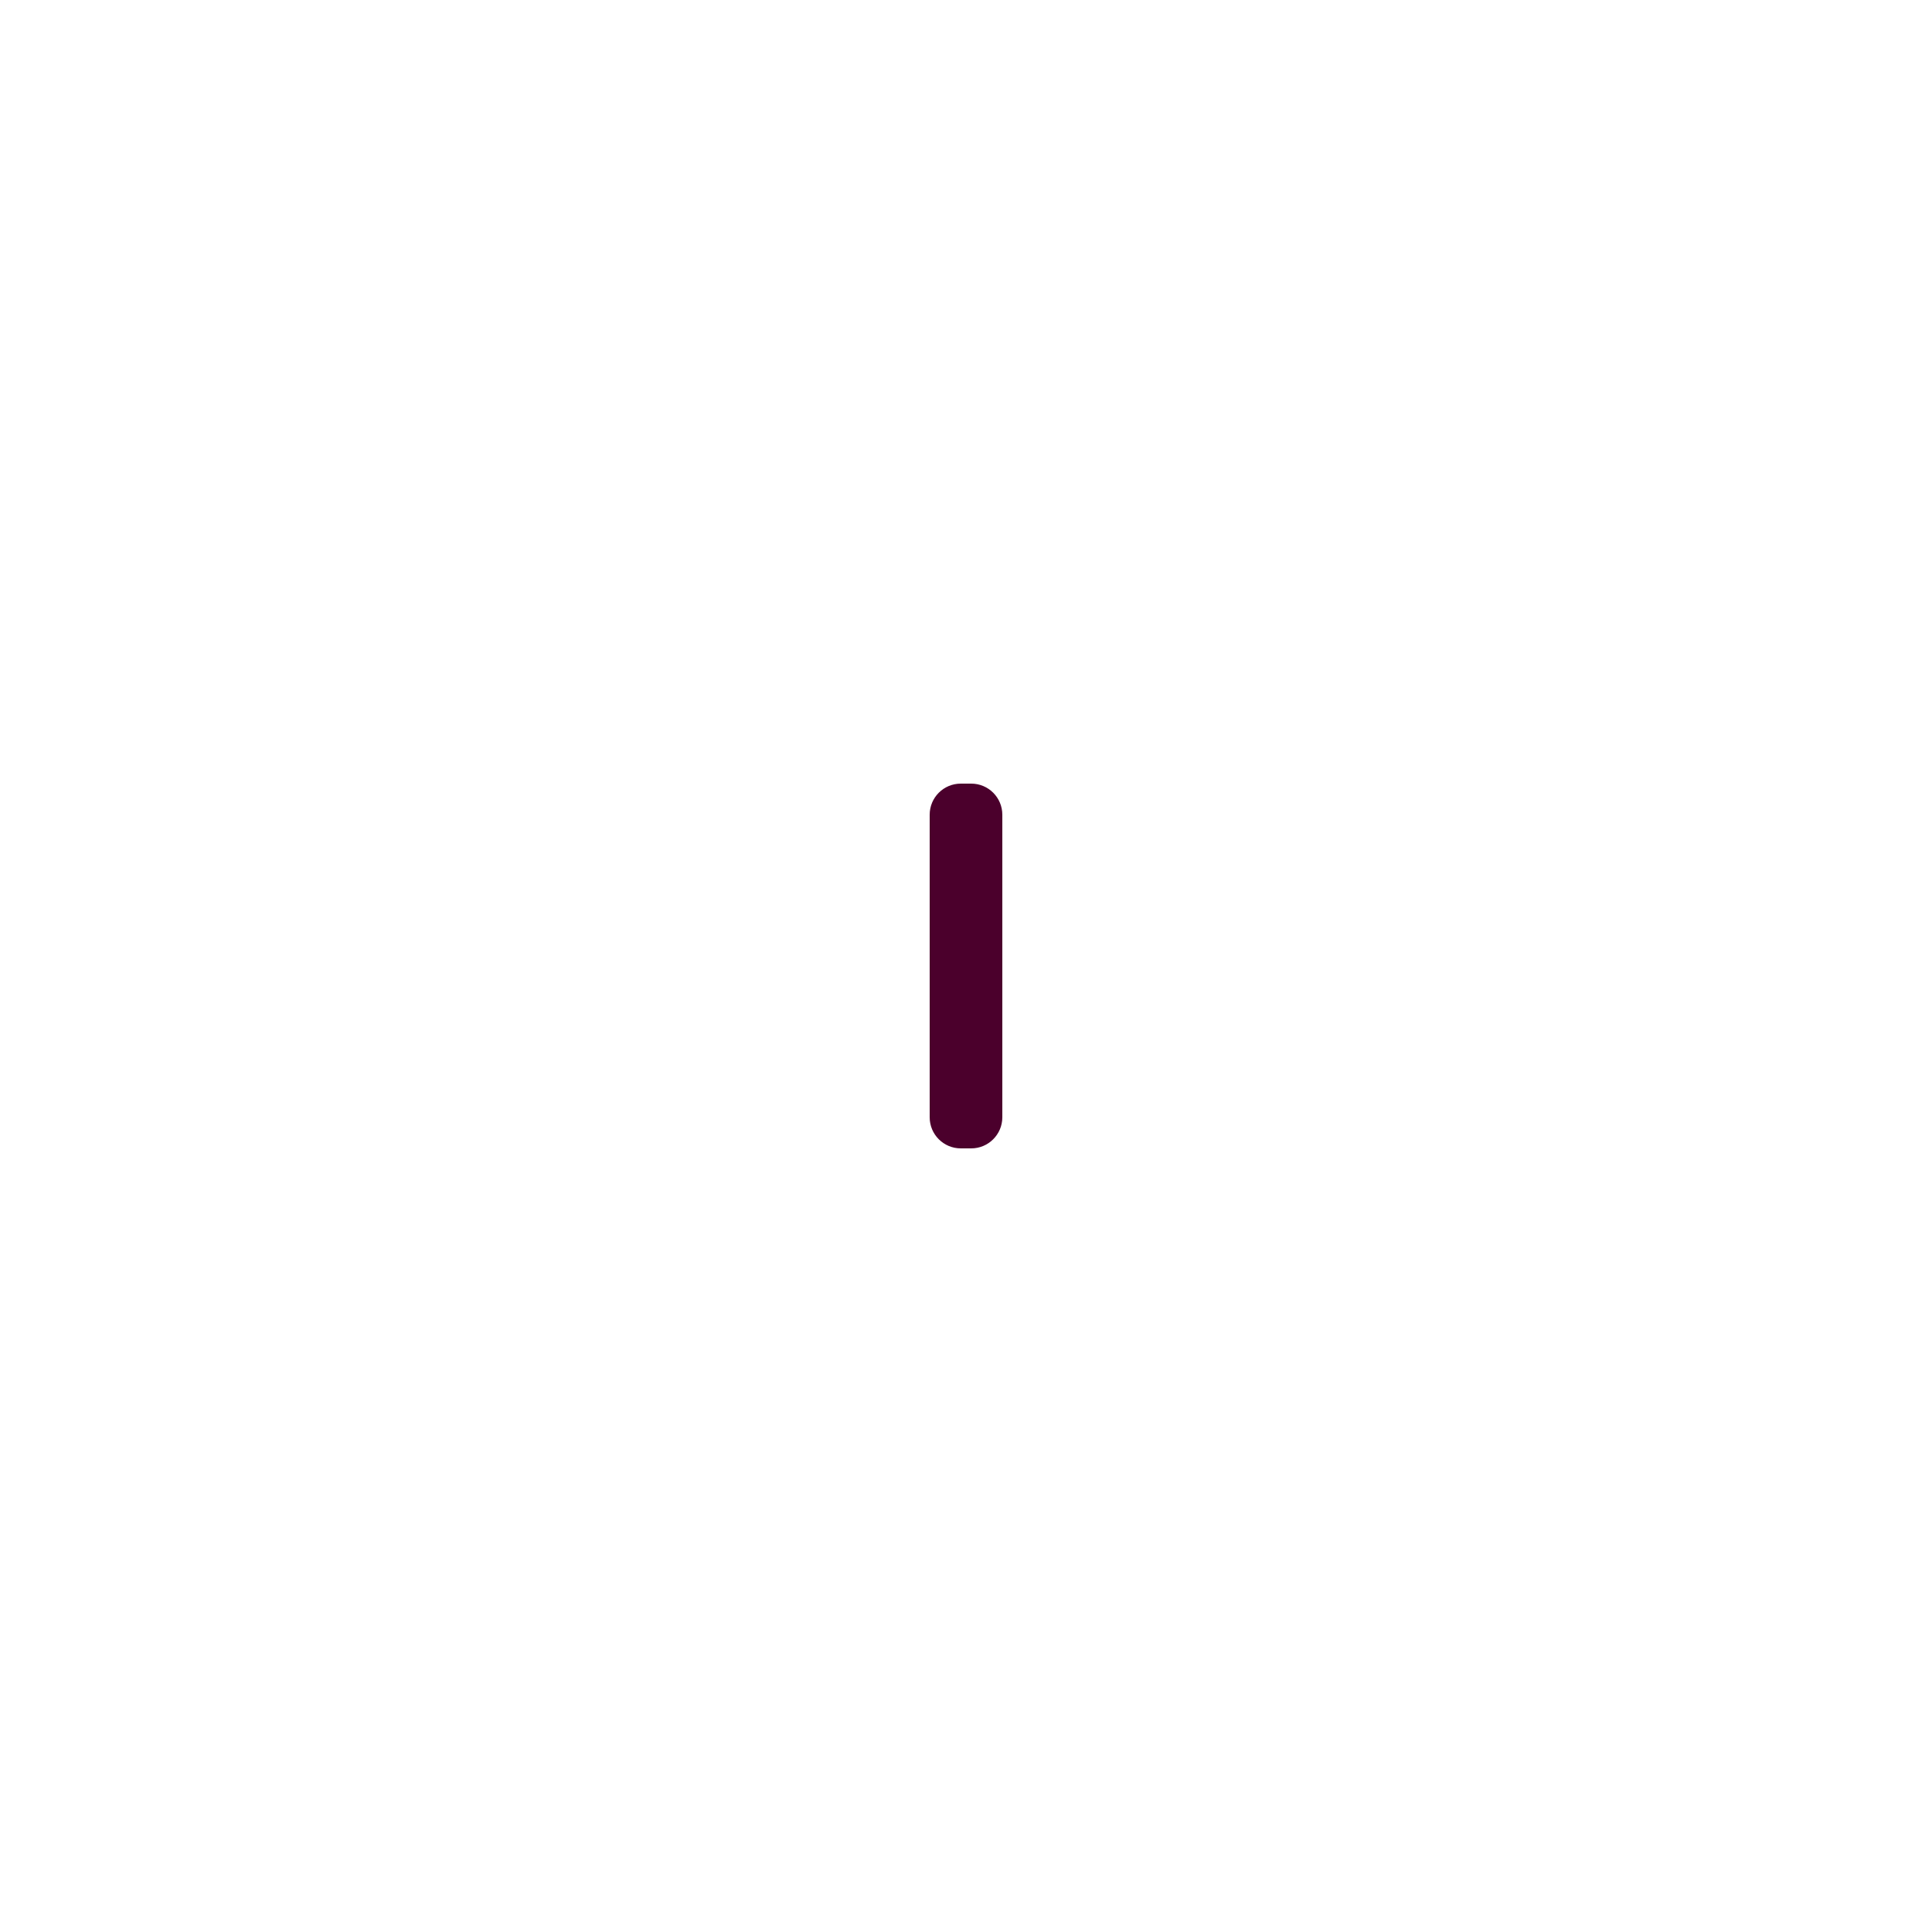
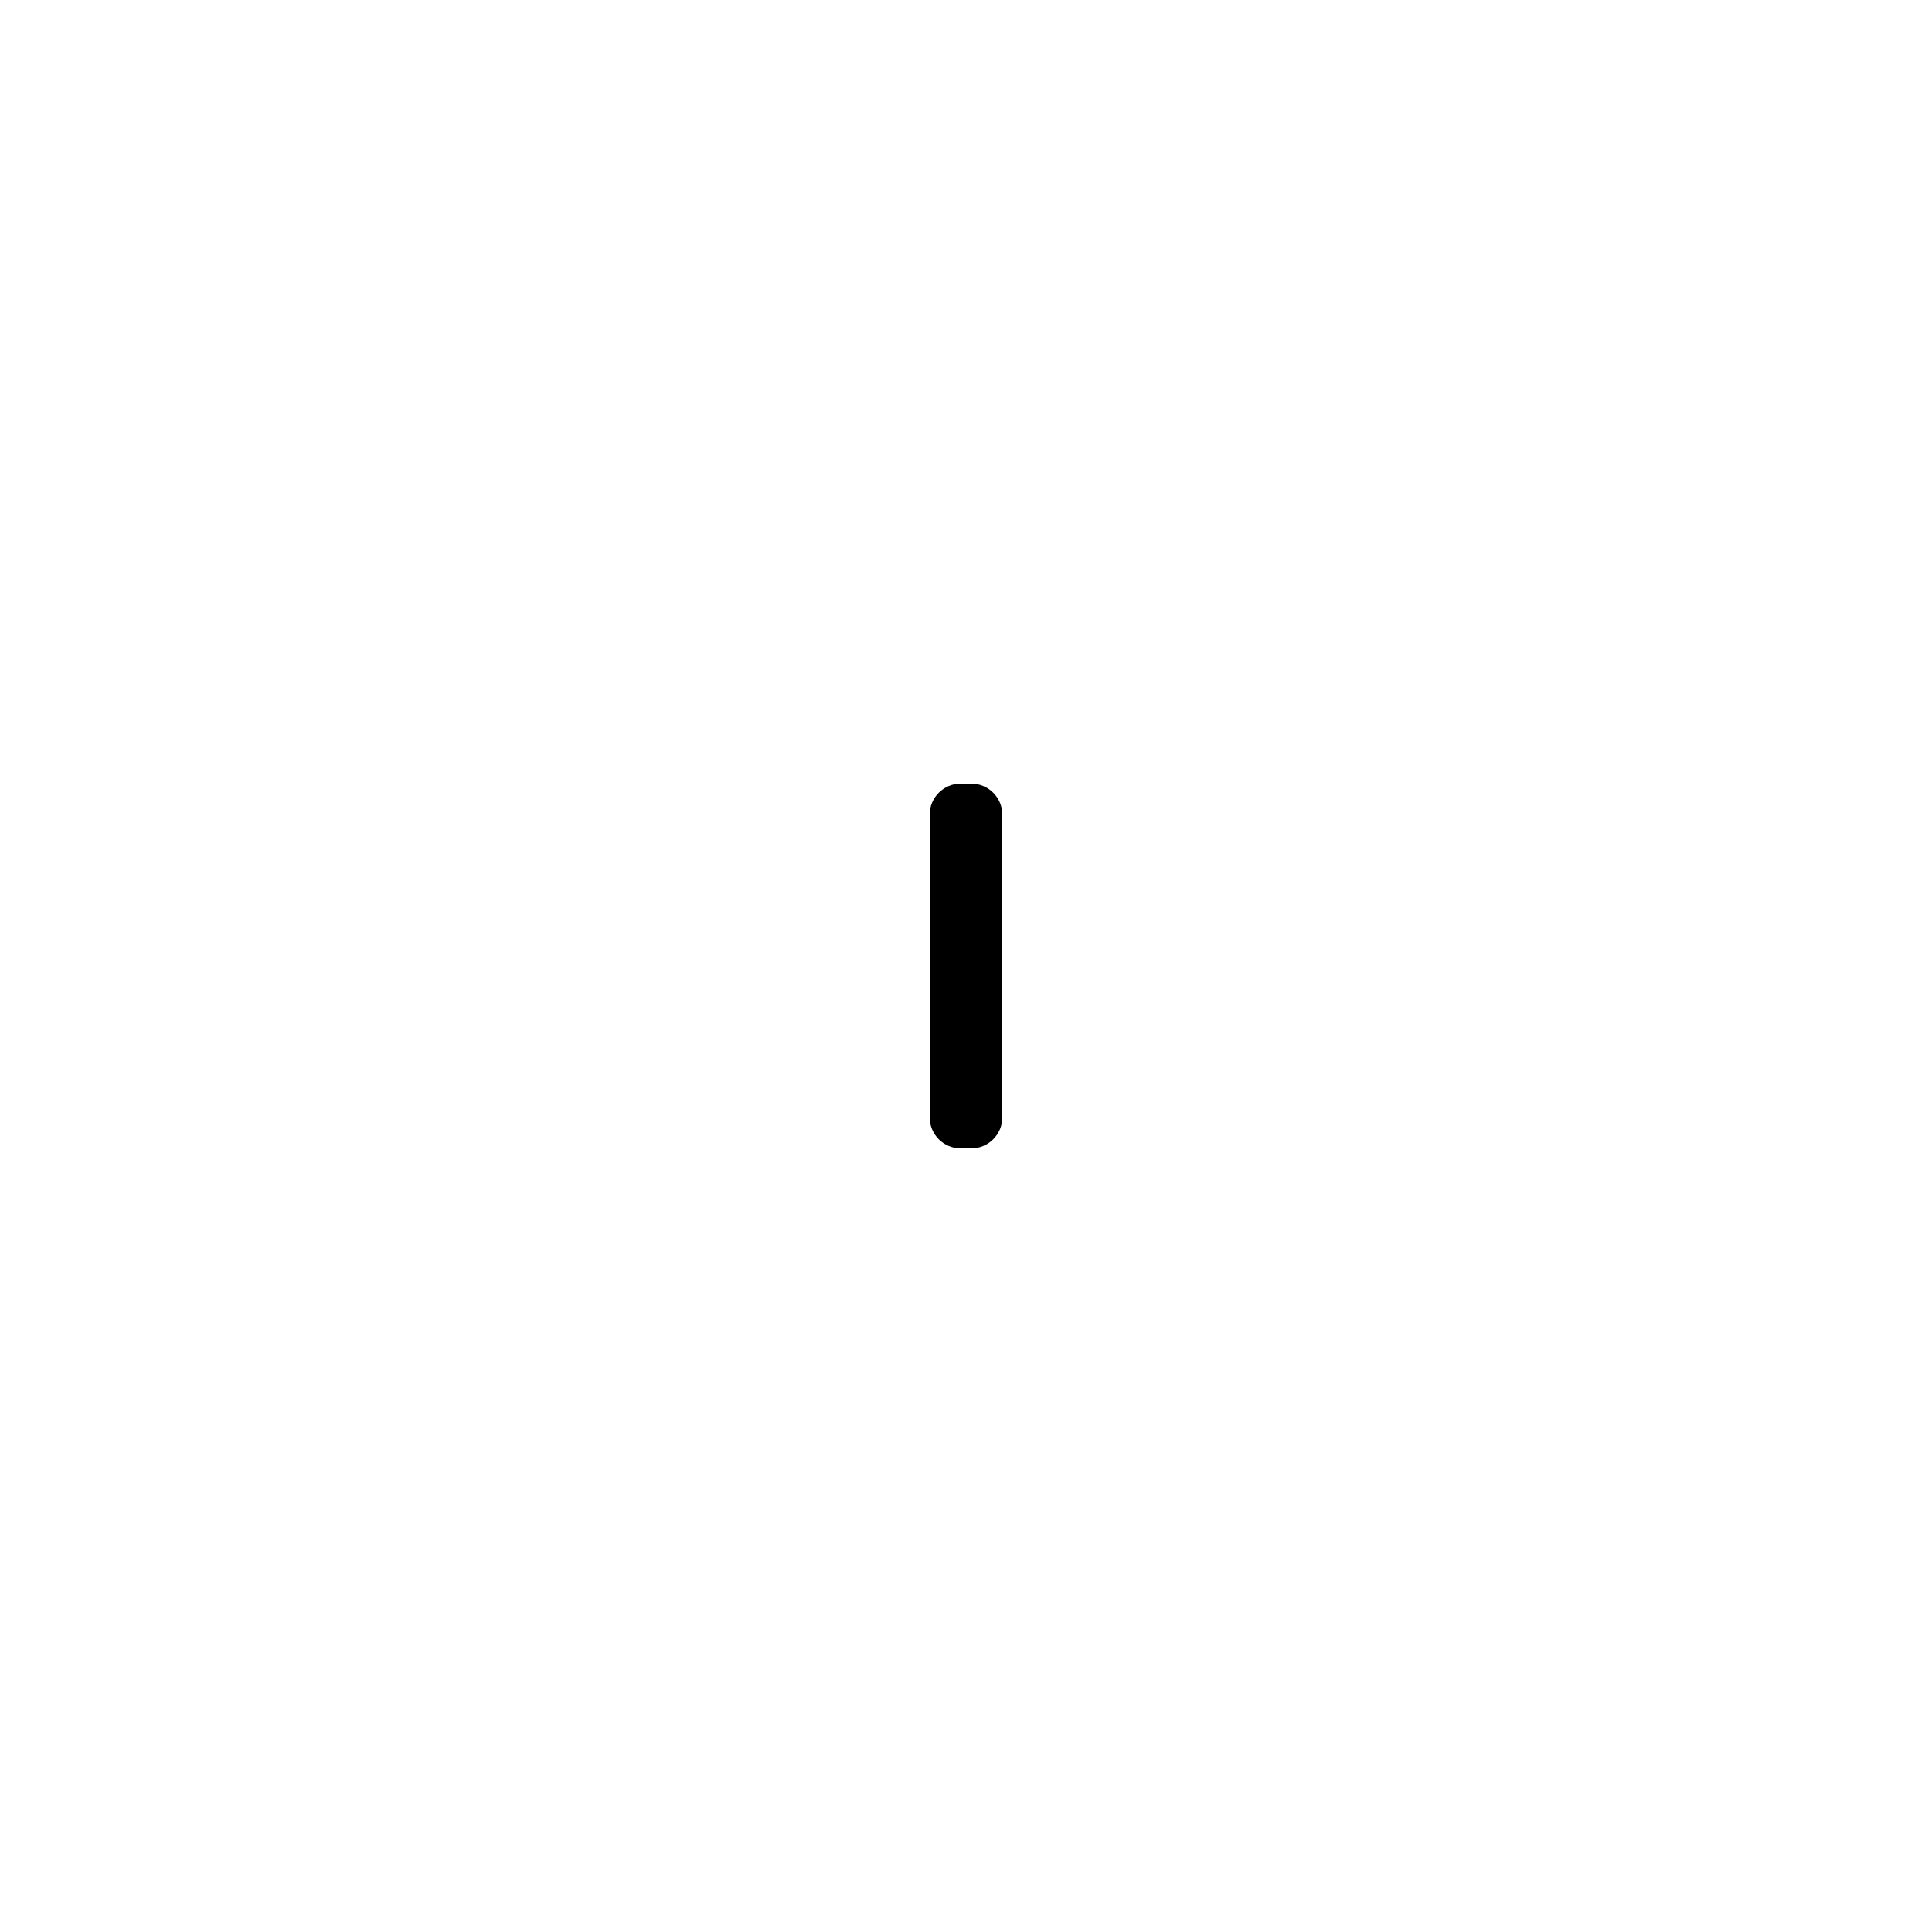
<svg xmlns="http://www.w3.org/2000/svg" id="Inventory" viewBox="0 0 100 100">
  <defs>
    <style>
      .cls-1 {
-         fill: #4b002c;
+         fill: currentColor;
      }
    </style>
  </defs>
  <rect id="LRing" class="cls-1" x="48.12" y="40.56" width="3.76" height="18.88" rx="1.61" ry="1.61" transform="translate(100 100) rotate(-180)" />
</svg>
